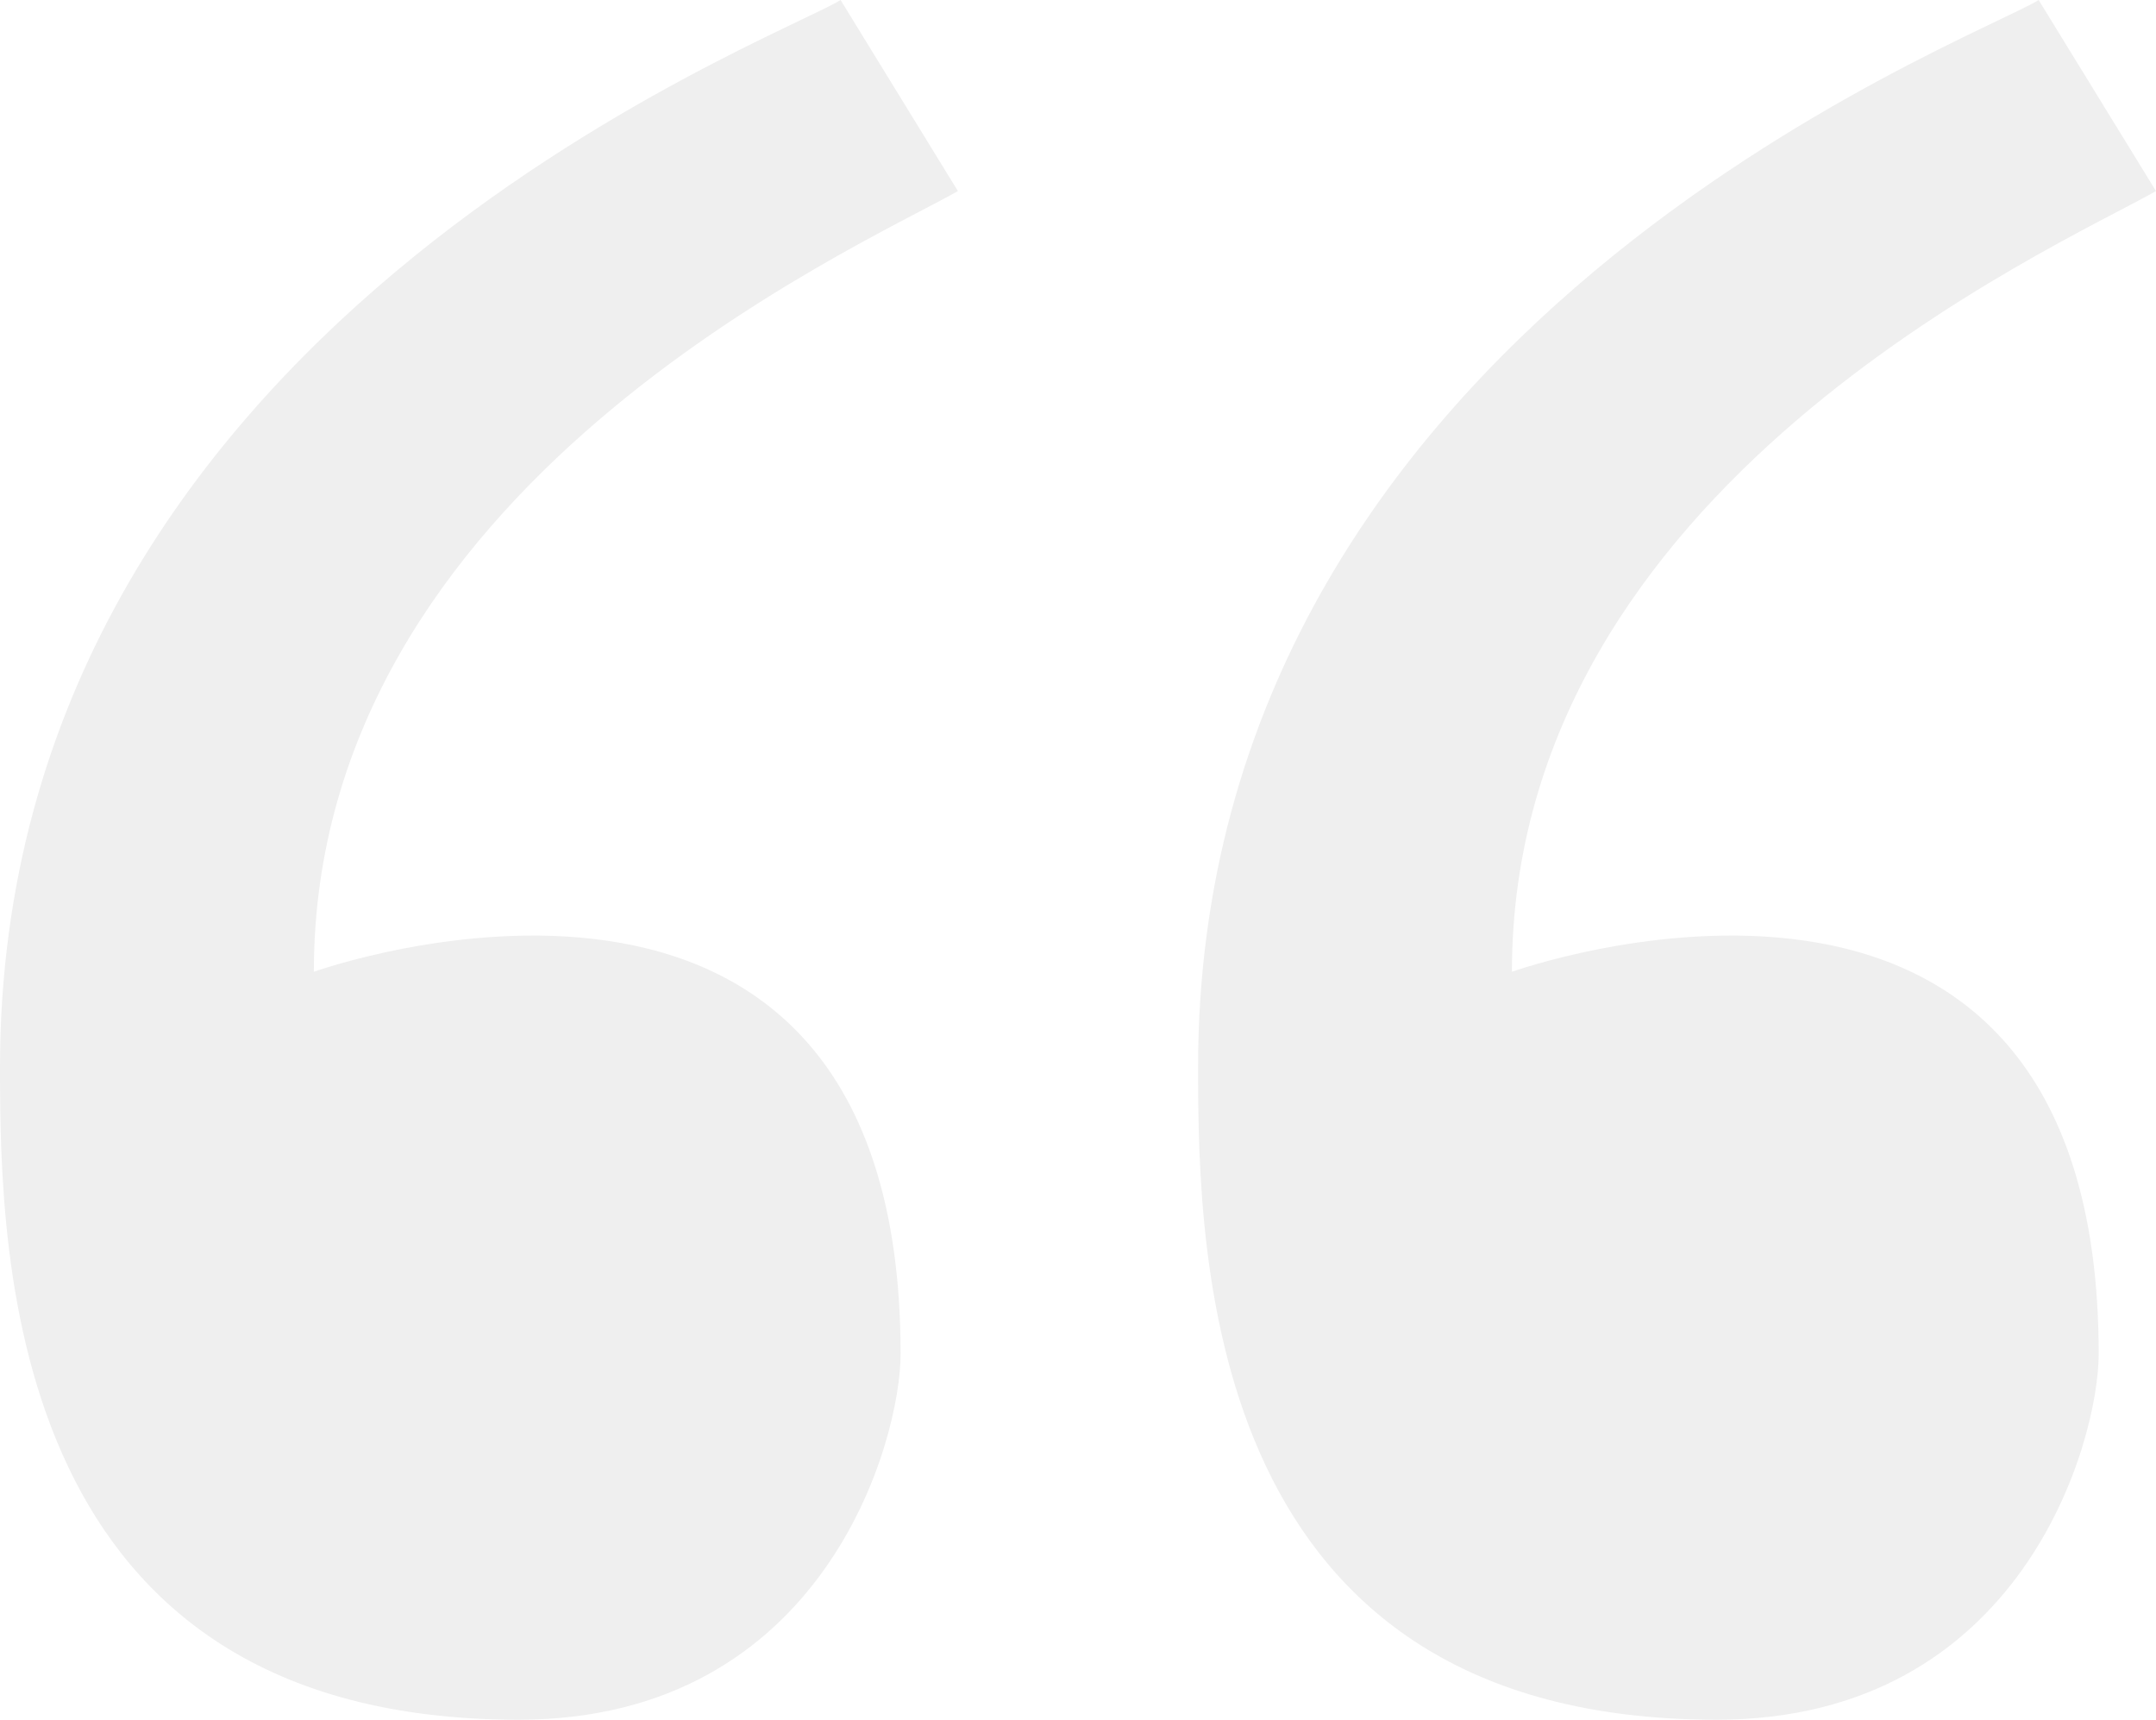
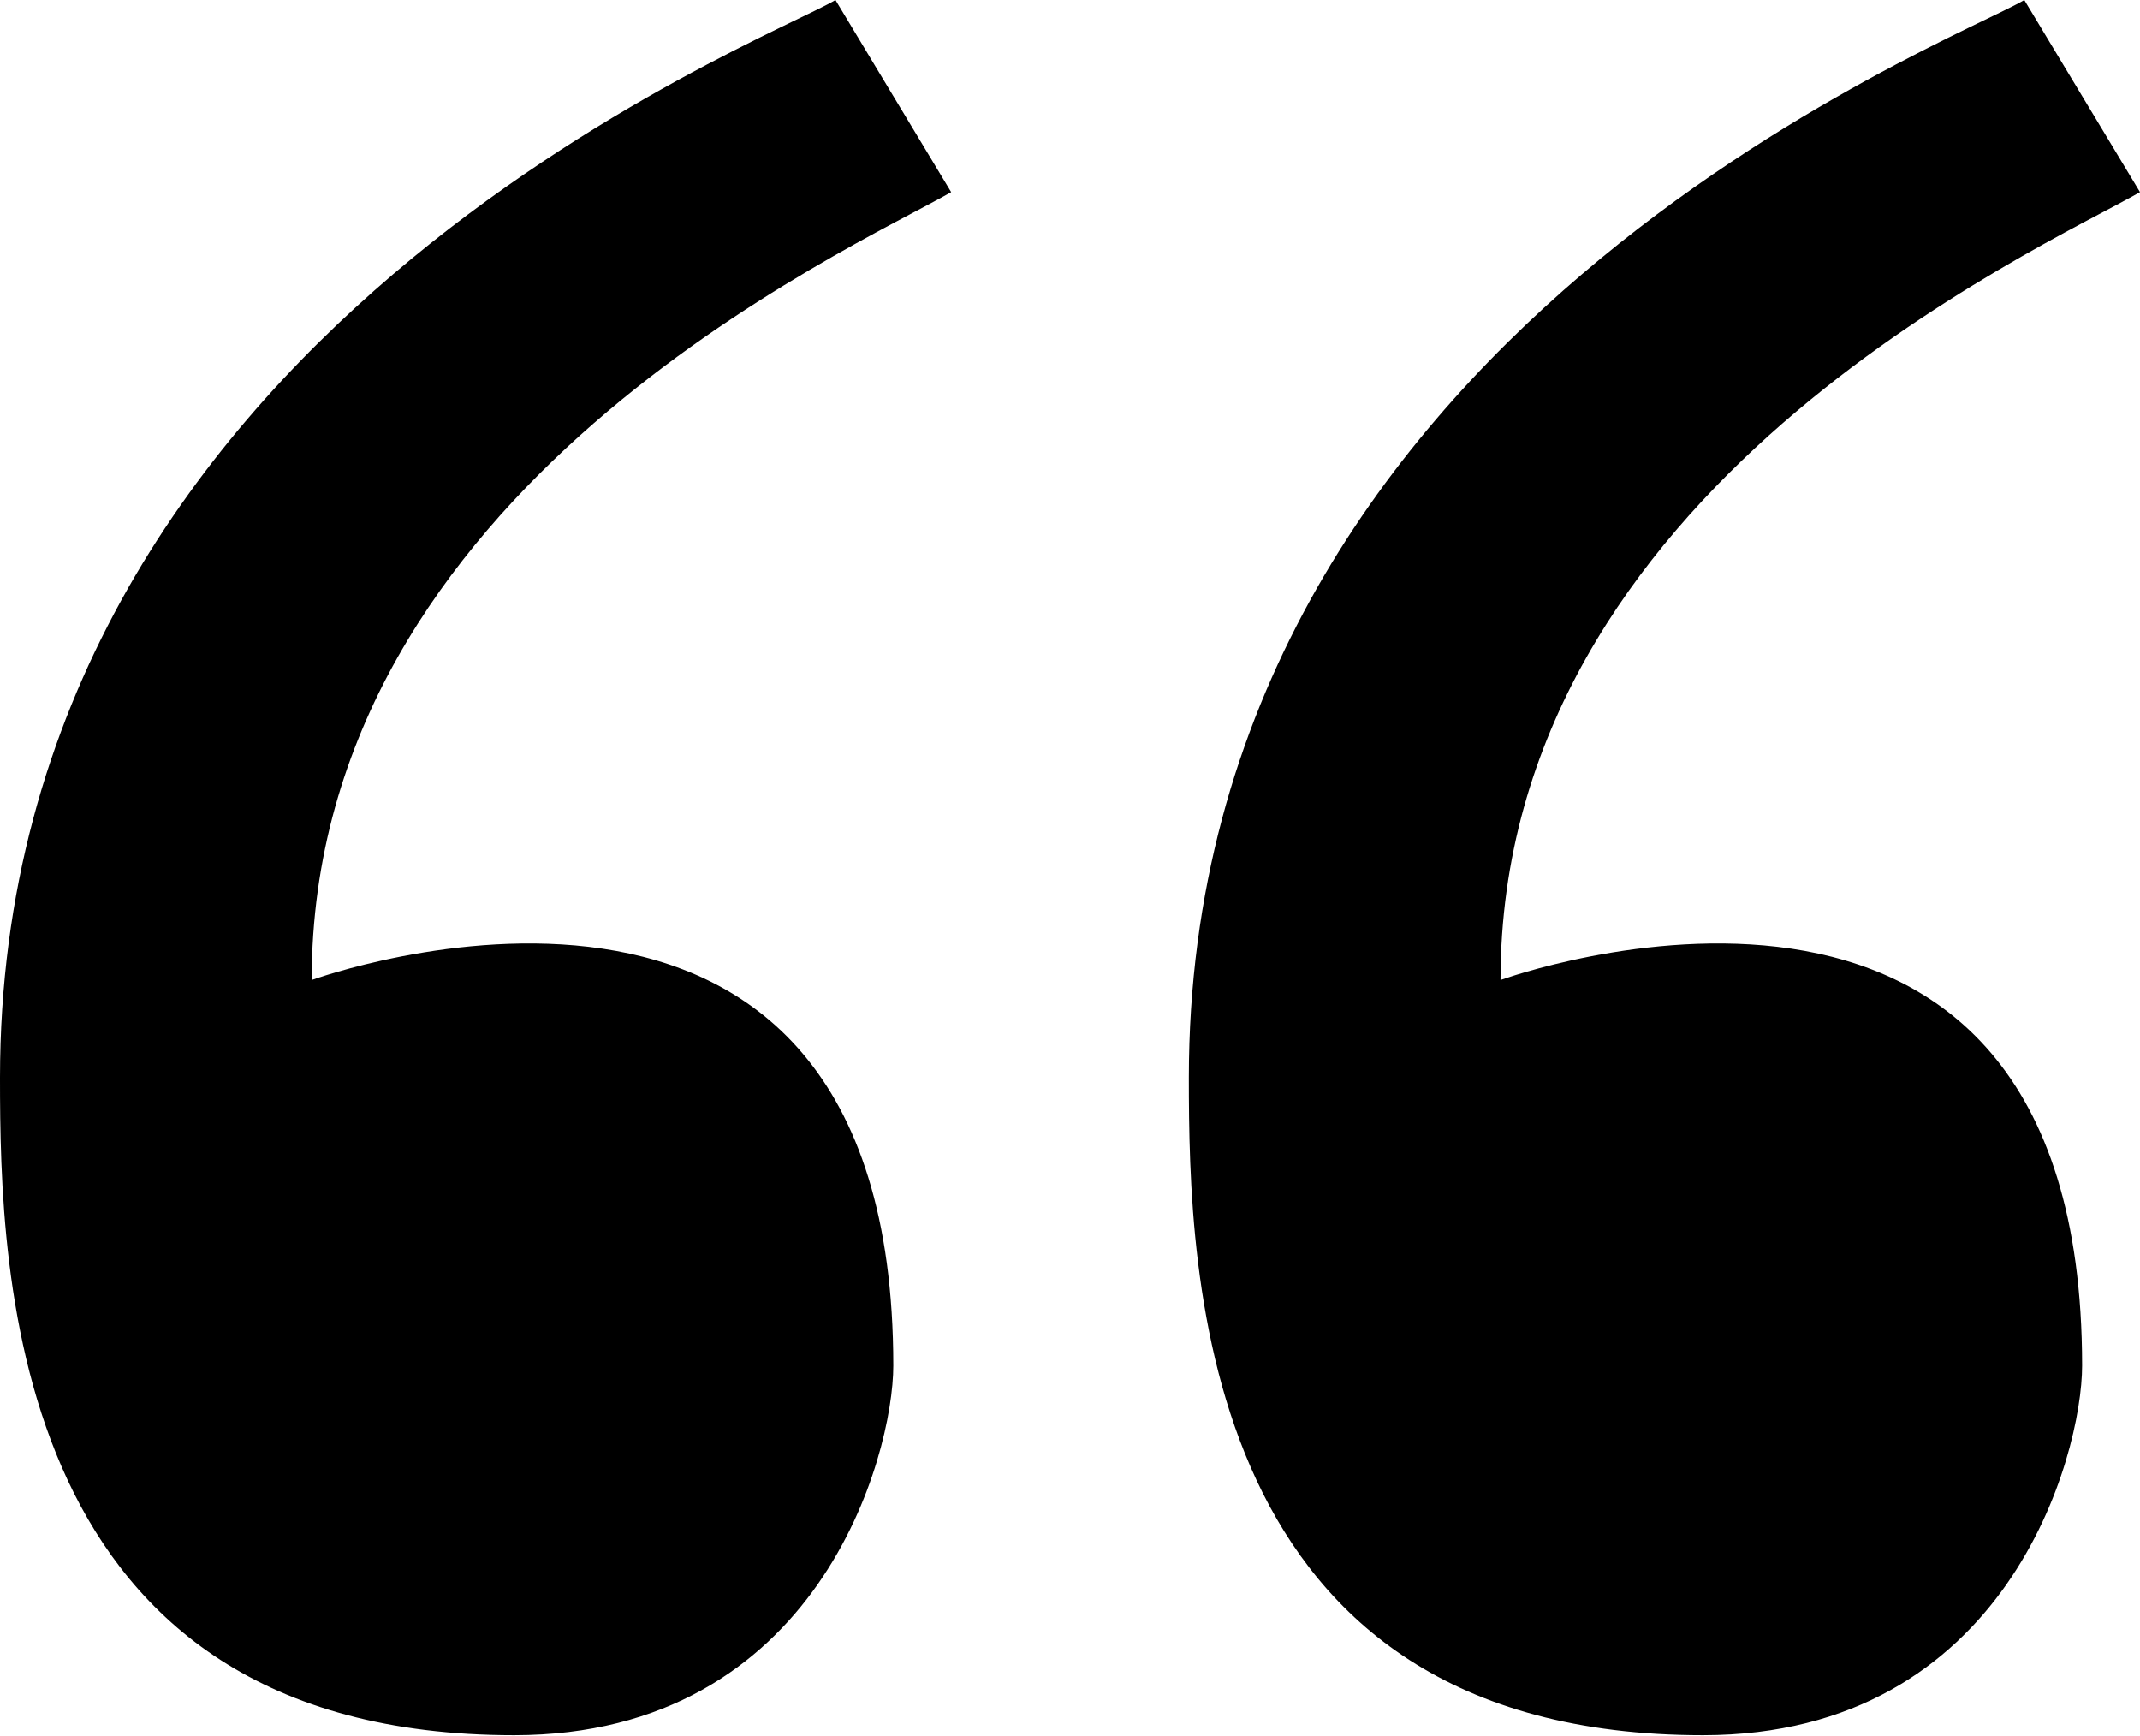
- <svg xmlns="http://www.w3.org/2000/svg" version="1.1" id="Layer_1" x="0px" y="0px" width="79px" height="63px" viewBox="266.5 364.5 79 63" enable-background="new 266.5 364.5 79 63" xml:space="preserve">
+ <svg xmlns="http://www.w3.org/2000/svg" version="1.1" id="Layer_1" x="0px" y="0px" width="78.672px" height="63.789px" viewBox="0 0 78.672 63.789" enable-background="new 0 0 78.672 63.789" xml:space="preserve">
  <g>
-     <g>
-       <path fill="#EFEFEF" d="M301.6,371.5l-4.3-7c-2.4,1.5-30.8,12-30.8,39.1c0,7.1,0.3,23.9,19,23.9c11.2,0,14-10.2,14-13.4c0-21.7-21.5-14-21.5-14C278,382.3,297.9,373.6,301.6,371.5z" />
-     </g>
-     <g>
-       <path fill="#EFEFEF" d="M345.5,371.5l-4.3-7c-2.4,1.5-30.8,12-30.8,39.1c0,7.1,0.3,23.9,19,23.9c11.2,0,14-10.2,14-13.4c0-21.7-21.5-14-21.5-14C321.9,382.3,341.8,373.6,345.5,371.5z" />
-     </g>
+     <path d="M34.967,7.063L30.713,0C28.272,1.495,0,12.207,0,39.617c0,7.231,0.336,24.172,18.9,24.172 c11.187,0,13.94-10.279,13.94-13.584c0-21.977-21.382-14.177-21.382-14.177C11.458,17.957,31.263,9.184,34.967,7.063z" />
+   </g>
+   <g>
+     <path d="M78.672,7.063L74.418,0c-2.44,1.495-30.713,12.207-30.713,39.617c0,7.231,0.337,24.172,18.9,24.172 c11.187,0,13.939-10.279,13.939-13.584c0-21.977-21.381-14.177-21.381-14.177C55.165,17.957,74.969,9.184,78.672,7.063z" />
  </g>
</svg>
